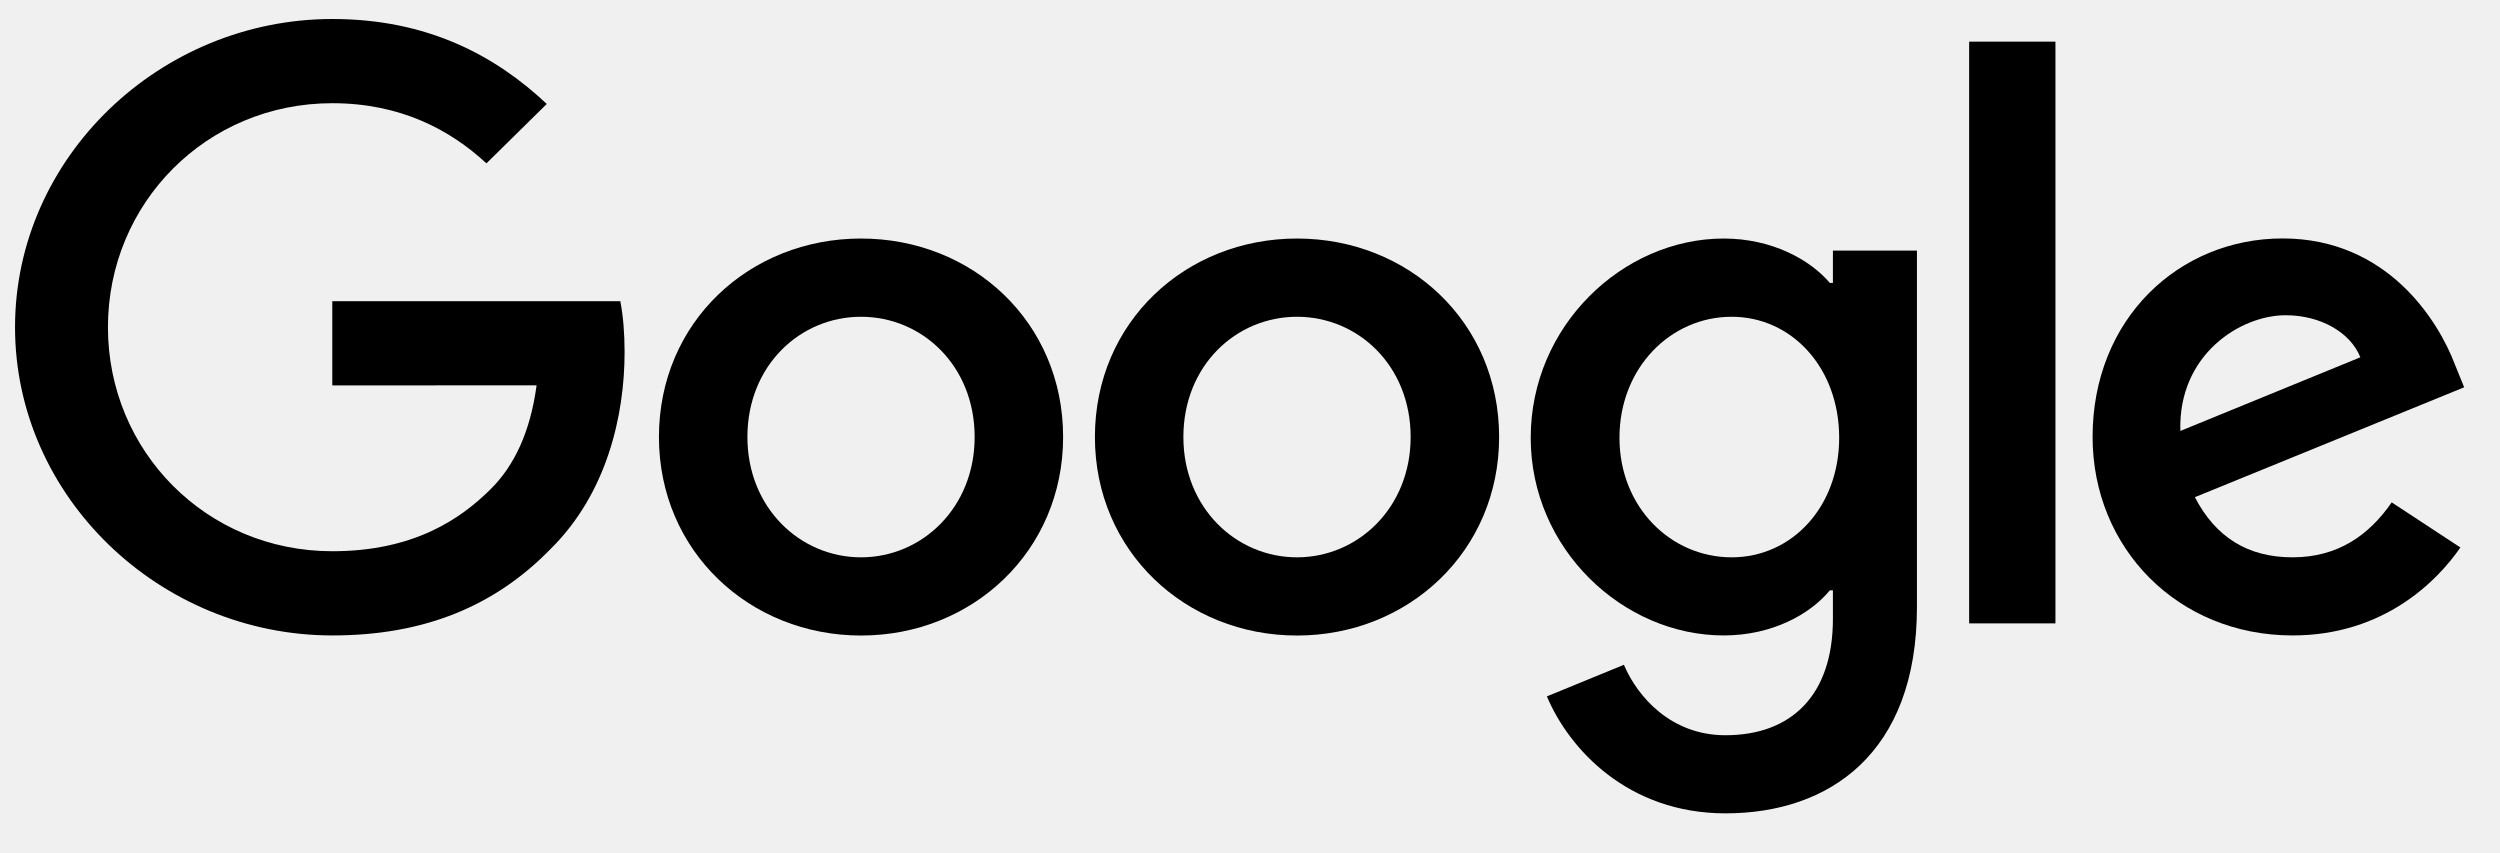
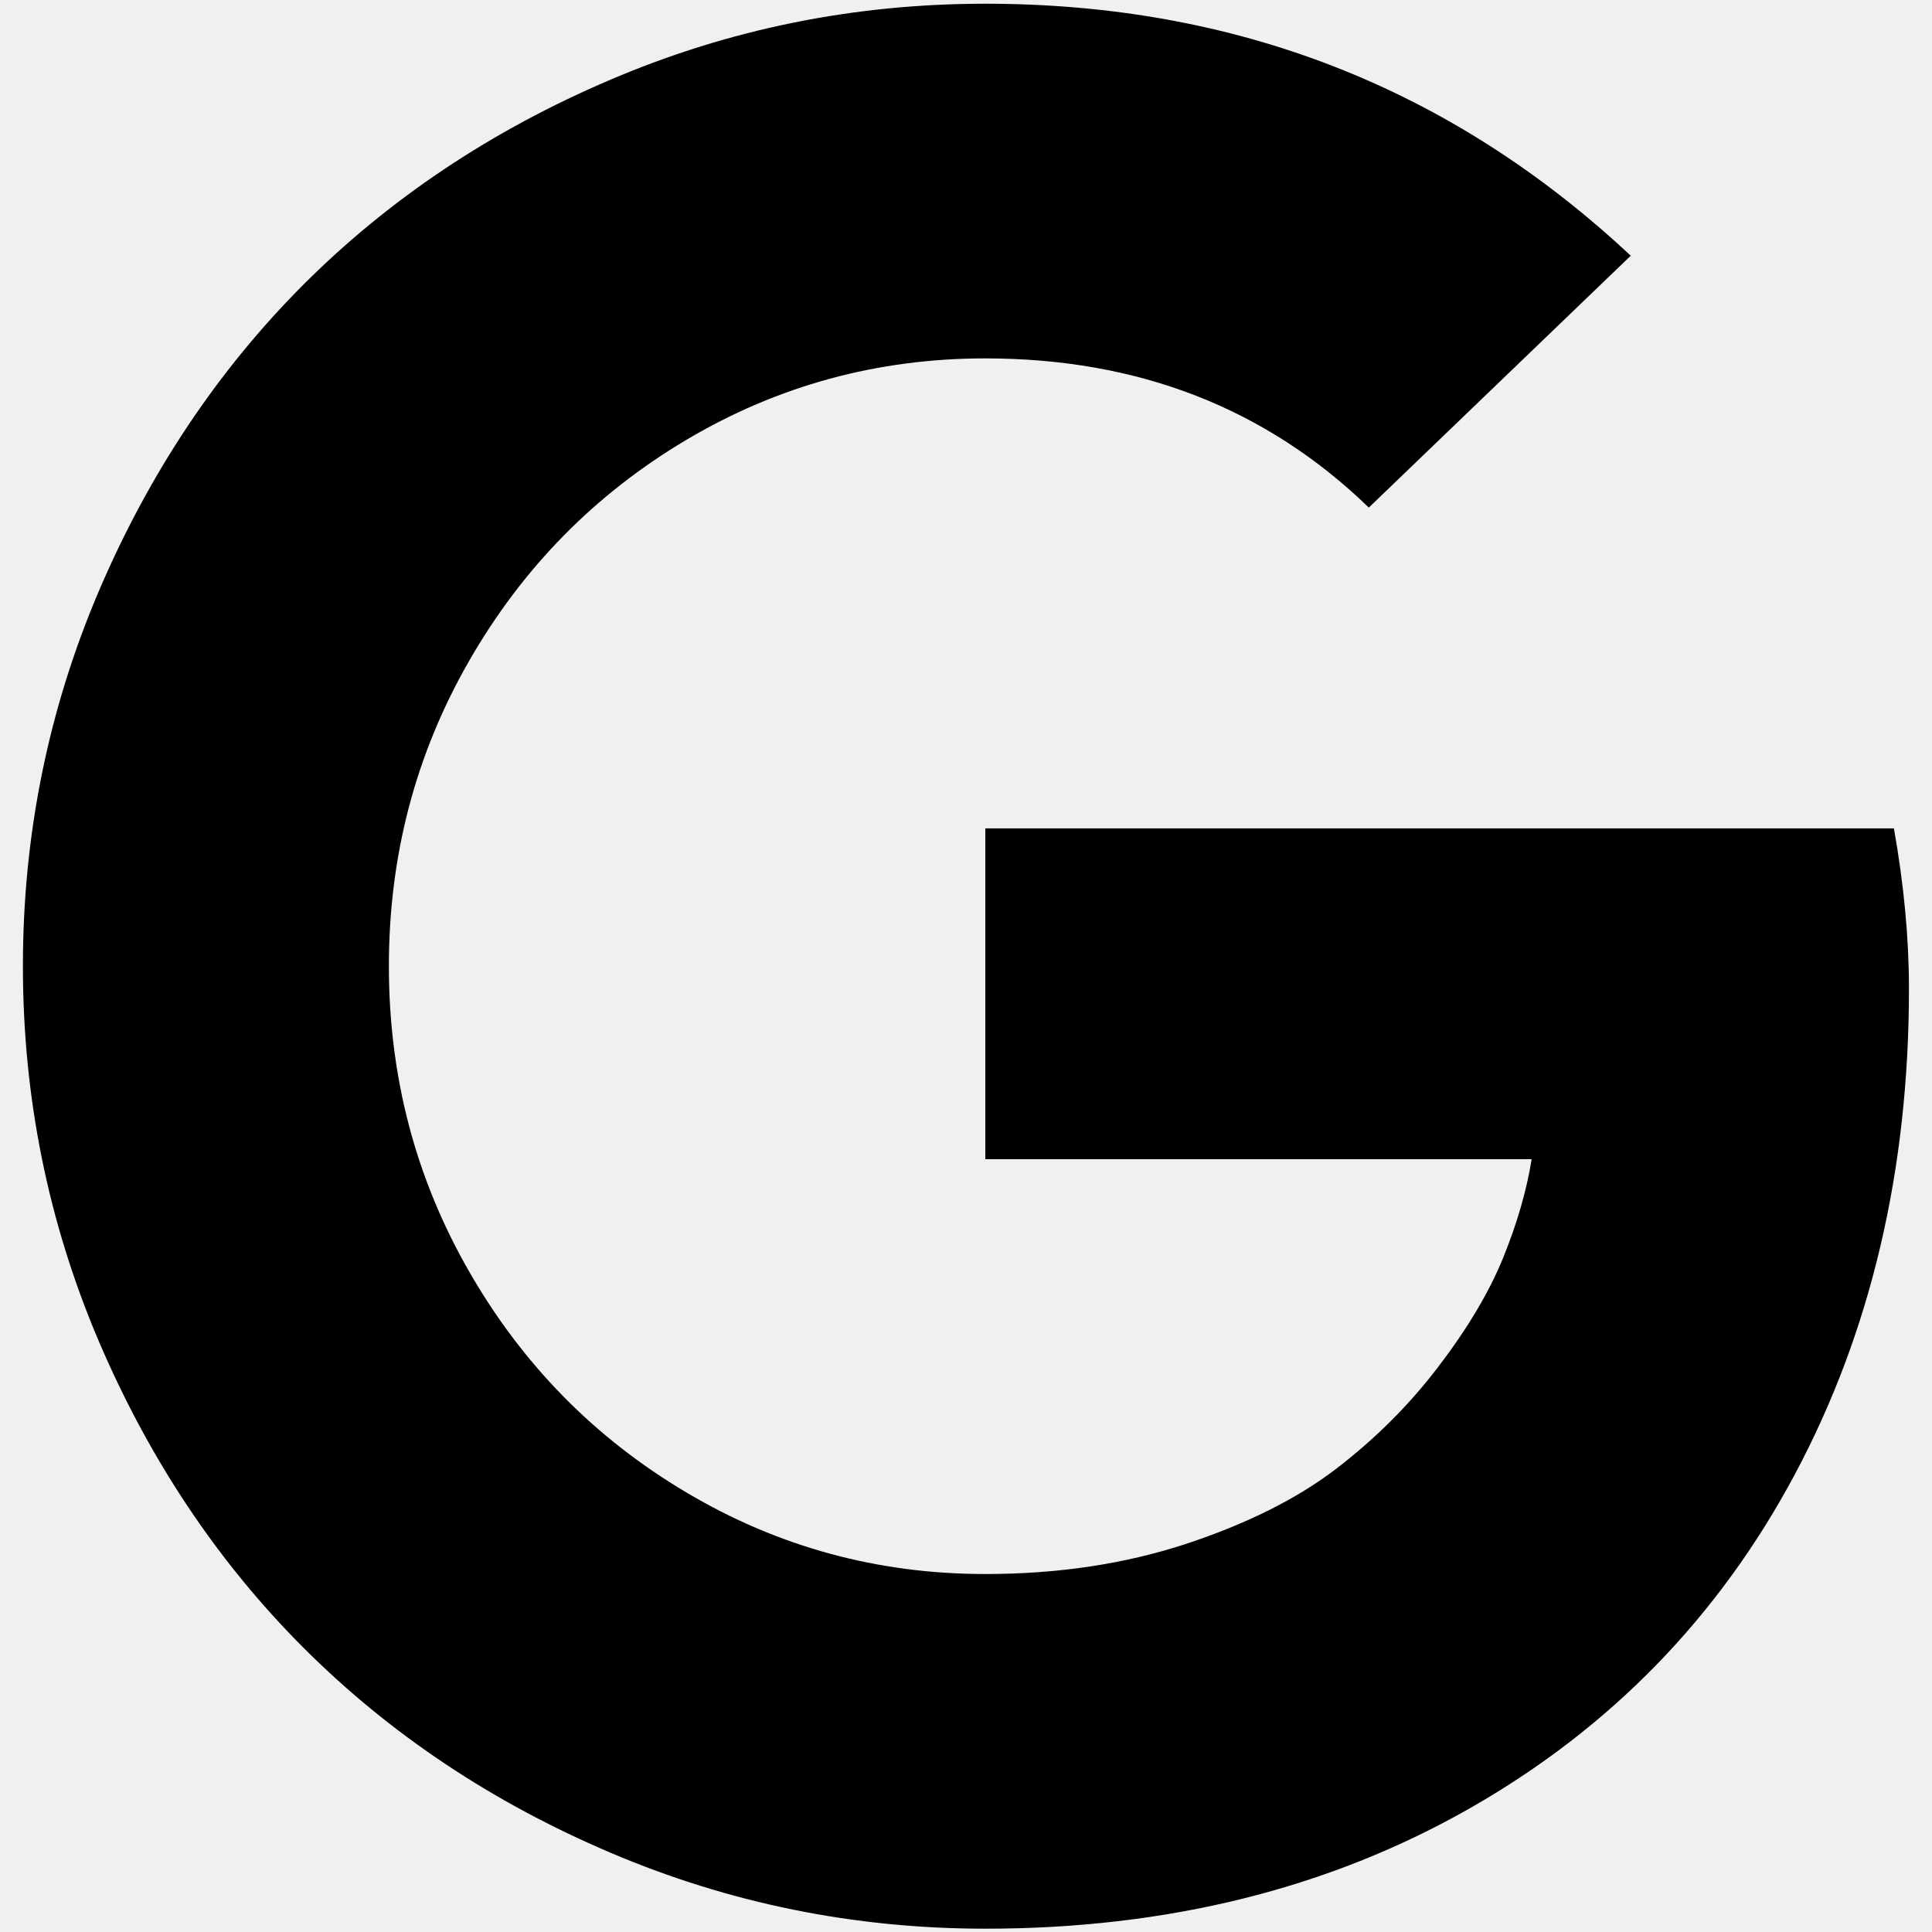
- <svg xmlns="http://www.w3.org/2000/svg" width="85" height="29" viewBox="0 0 85 29">
-   <g clip-path="url(#clip0_34_598)">
-     <path d="M36.146 14.859C36.146 18.745 33.061 21.608 29.275 21.608C25.489 21.608 22.404 18.745 22.404 14.859C22.404 10.946 25.489 8.11 29.275 8.11C33.061 8.11 36.146 10.946 36.146 14.859ZM33.138 14.859C33.138 12.431 31.35 10.77 29.275 10.77C27.2 10.77 25.412 12.431 25.412 14.859C25.412 17.263 27.2 18.949 29.275 18.949C31.35 18.949 33.138 17.26 33.138 14.859Z" />
-     <path d="M50.97 14.859C50.97 18.745 47.885 21.608 44.098 21.608C40.312 21.608 37.227 18.745 37.227 14.859C37.227 10.949 40.312 8.11 44.098 8.11C47.885 8.11 50.97 10.946 50.97 14.859ZM47.962 14.859C47.962 12.431 46.174 10.77 44.098 10.77C42.023 10.77 40.235 12.431 40.235 14.859C40.235 17.263 42.023 18.949 44.098 18.949C46.174 18.949 47.962 17.26 47.962 14.859Z" />
-     <path d="M65.176 8.518V20.635C65.176 25.619 62.192 27.654 58.666 27.654C55.346 27.654 53.348 25.467 52.594 23.677L55.213 22.603C55.679 23.702 56.822 24.998 58.663 24.998C60.92 24.998 62.319 23.626 62.319 21.042V20.072H62.214C61.541 20.89 60.244 21.605 58.607 21.605C55.182 21.605 52.044 18.666 52.044 14.884C52.044 11.074 55.182 8.11 58.607 8.11C60.241 8.11 61.538 8.825 62.214 9.619H62.319V8.521H65.176V8.518ZM62.532 14.884C62.532 12.507 60.923 10.77 58.876 10.77C56.8 10.77 55.062 12.507 55.062 14.884C55.062 17.236 56.8 18.949 58.876 18.949C60.923 18.949 62.532 17.236 62.532 14.884Z" />
-     <path d="M69.885 1.416V21.195H66.951V1.416H69.885Z" />
-     <path d="M81.318 17.081L83.653 18.614C82.899 19.713 81.083 21.605 77.946 21.605C74.054 21.605 71.148 18.642 71.148 14.856C71.148 10.843 74.079 8.107 77.609 8.107C81.163 8.107 82.902 10.894 83.47 12.401L83.782 13.168L74.626 16.904C75.327 18.258 76.417 18.949 77.946 18.949C79.477 18.949 80.54 18.206 81.318 17.081ZM74.132 14.652L80.252 12.148C79.916 11.305 78.903 10.718 77.711 10.718C76.182 10.718 74.054 12.048 74.132 14.652Z" />
-     <path d="M11.298 13.104V10.24H21.091C21.187 10.739 21.236 11.33 21.236 11.969C21.236 14.117 20.64 16.773 18.719 18.666C16.851 20.583 14.464 21.605 11.302 21.605C5.44 21.605 0.511 16.901 0.511 11.126C0.511 5.35 5.44 0.646 11.302 0.646C14.544 0.646 16.854 1.9 18.59 3.534L16.539 5.554C15.295 4.404 13.608 3.509 11.298 3.509C7.018 3.509 3.67 6.908 3.67 11.126C3.67 15.343 7.018 18.742 11.298 18.742C14.075 18.742 15.656 17.643 16.669 16.645C17.49 15.836 18.031 14.68 18.244 13.101L11.298 13.104Z" />
-   </g>
-   <defs>
-     <clipPath id="clip0_34_598">
-       <rect width="84" height="27.994" fill="white" transform="translate(0.399902 0.503052)" />
-     </clipPath>
-   </defs>
+ <svg xmlns="http://www.w3.org/2000/svg" width="14" height="14" viewBox="0 0 14 14">
+   <path d="M7.14 6.003H13.724C13.796 6.408 13.833 6.796 13.833 7.165C13.833 8.479 13.557 9.652 13.006 10.684C12.455 11.716 11.67 12.523 10.65 13.104C9.63 13.685 8.46 13.976 7.14 13.976C6.19 13.976 5.285 13.792 4.425 13.426C3.565 13.06 2.824 12.565 2.2 11.941C1.577 11.318 1.082 10.576 0.715 9.717C0.349 8.857 0.166 7.952 0.166 7.001C0.166 6.051 0.349 5.146 0.715 4.286C1.082 3.427 1.577 2.685 2.2 2.061C2.824 1.438 3.565 0.943 4.425 0.577C5.285 0.21 6.19 0.027 7.14 0.027C8.956 0.027 10.515 0.636 11.817 1.853L9.919 3.678C9.174 2.957 8.248 2.597 7.14 2.597C6.359 2.597 5.637 2.794 4.974 3.187C4.311 3.581 3.786 4.115 3.399 4.79C3.011 5.465 2.818 6.202 2.818 7.001C2.818 7.801 3.011 8.538 3.399 9.213C3.786 9.888 4.311 10.422 4.974 10.815C5.637 11.209 6.359 11.406 7.14 11.406C7.667 11.406 8.151 11.333 8.593 11.188C9.035 11.042 9.398 10.861 9.683 10.643C9.967 10.425 10.216 10.177 10.427 9.898C10.639 9.62 10.795 9.356 10.895 9.108C10.995 8.86 11.063 8.624 11.099 8.4H7.14V6.003Z" />
</svg>
